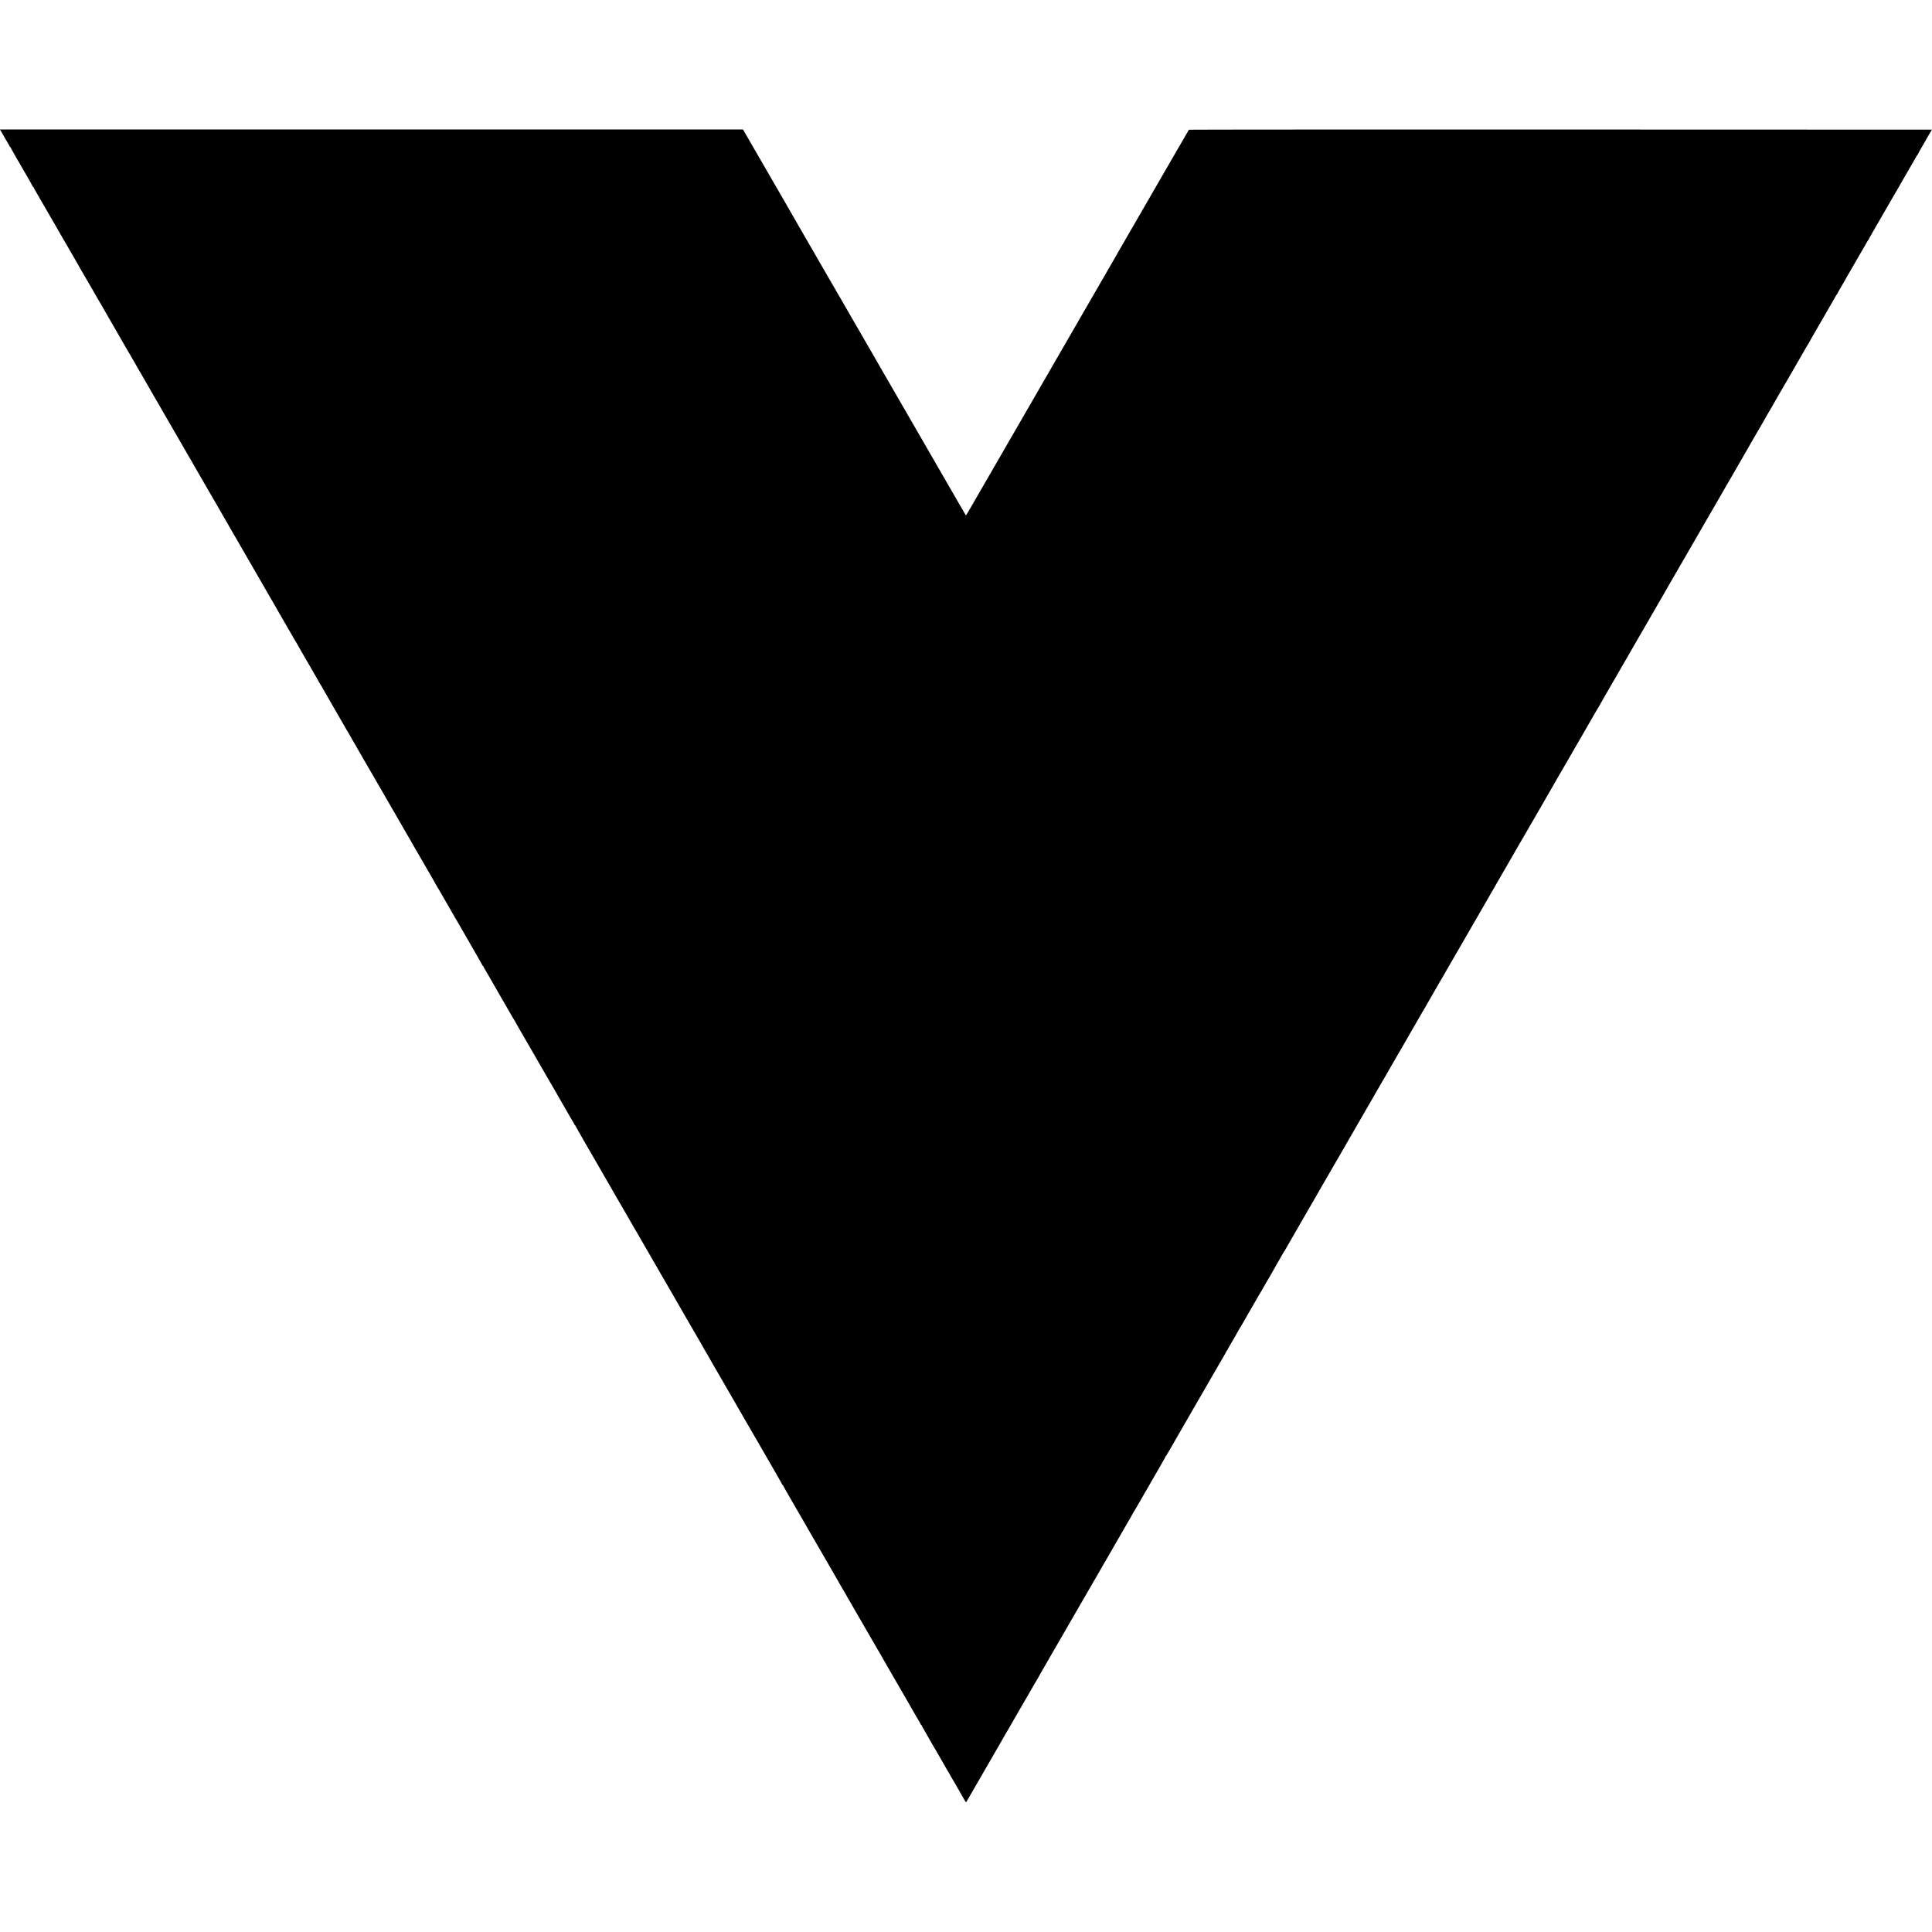
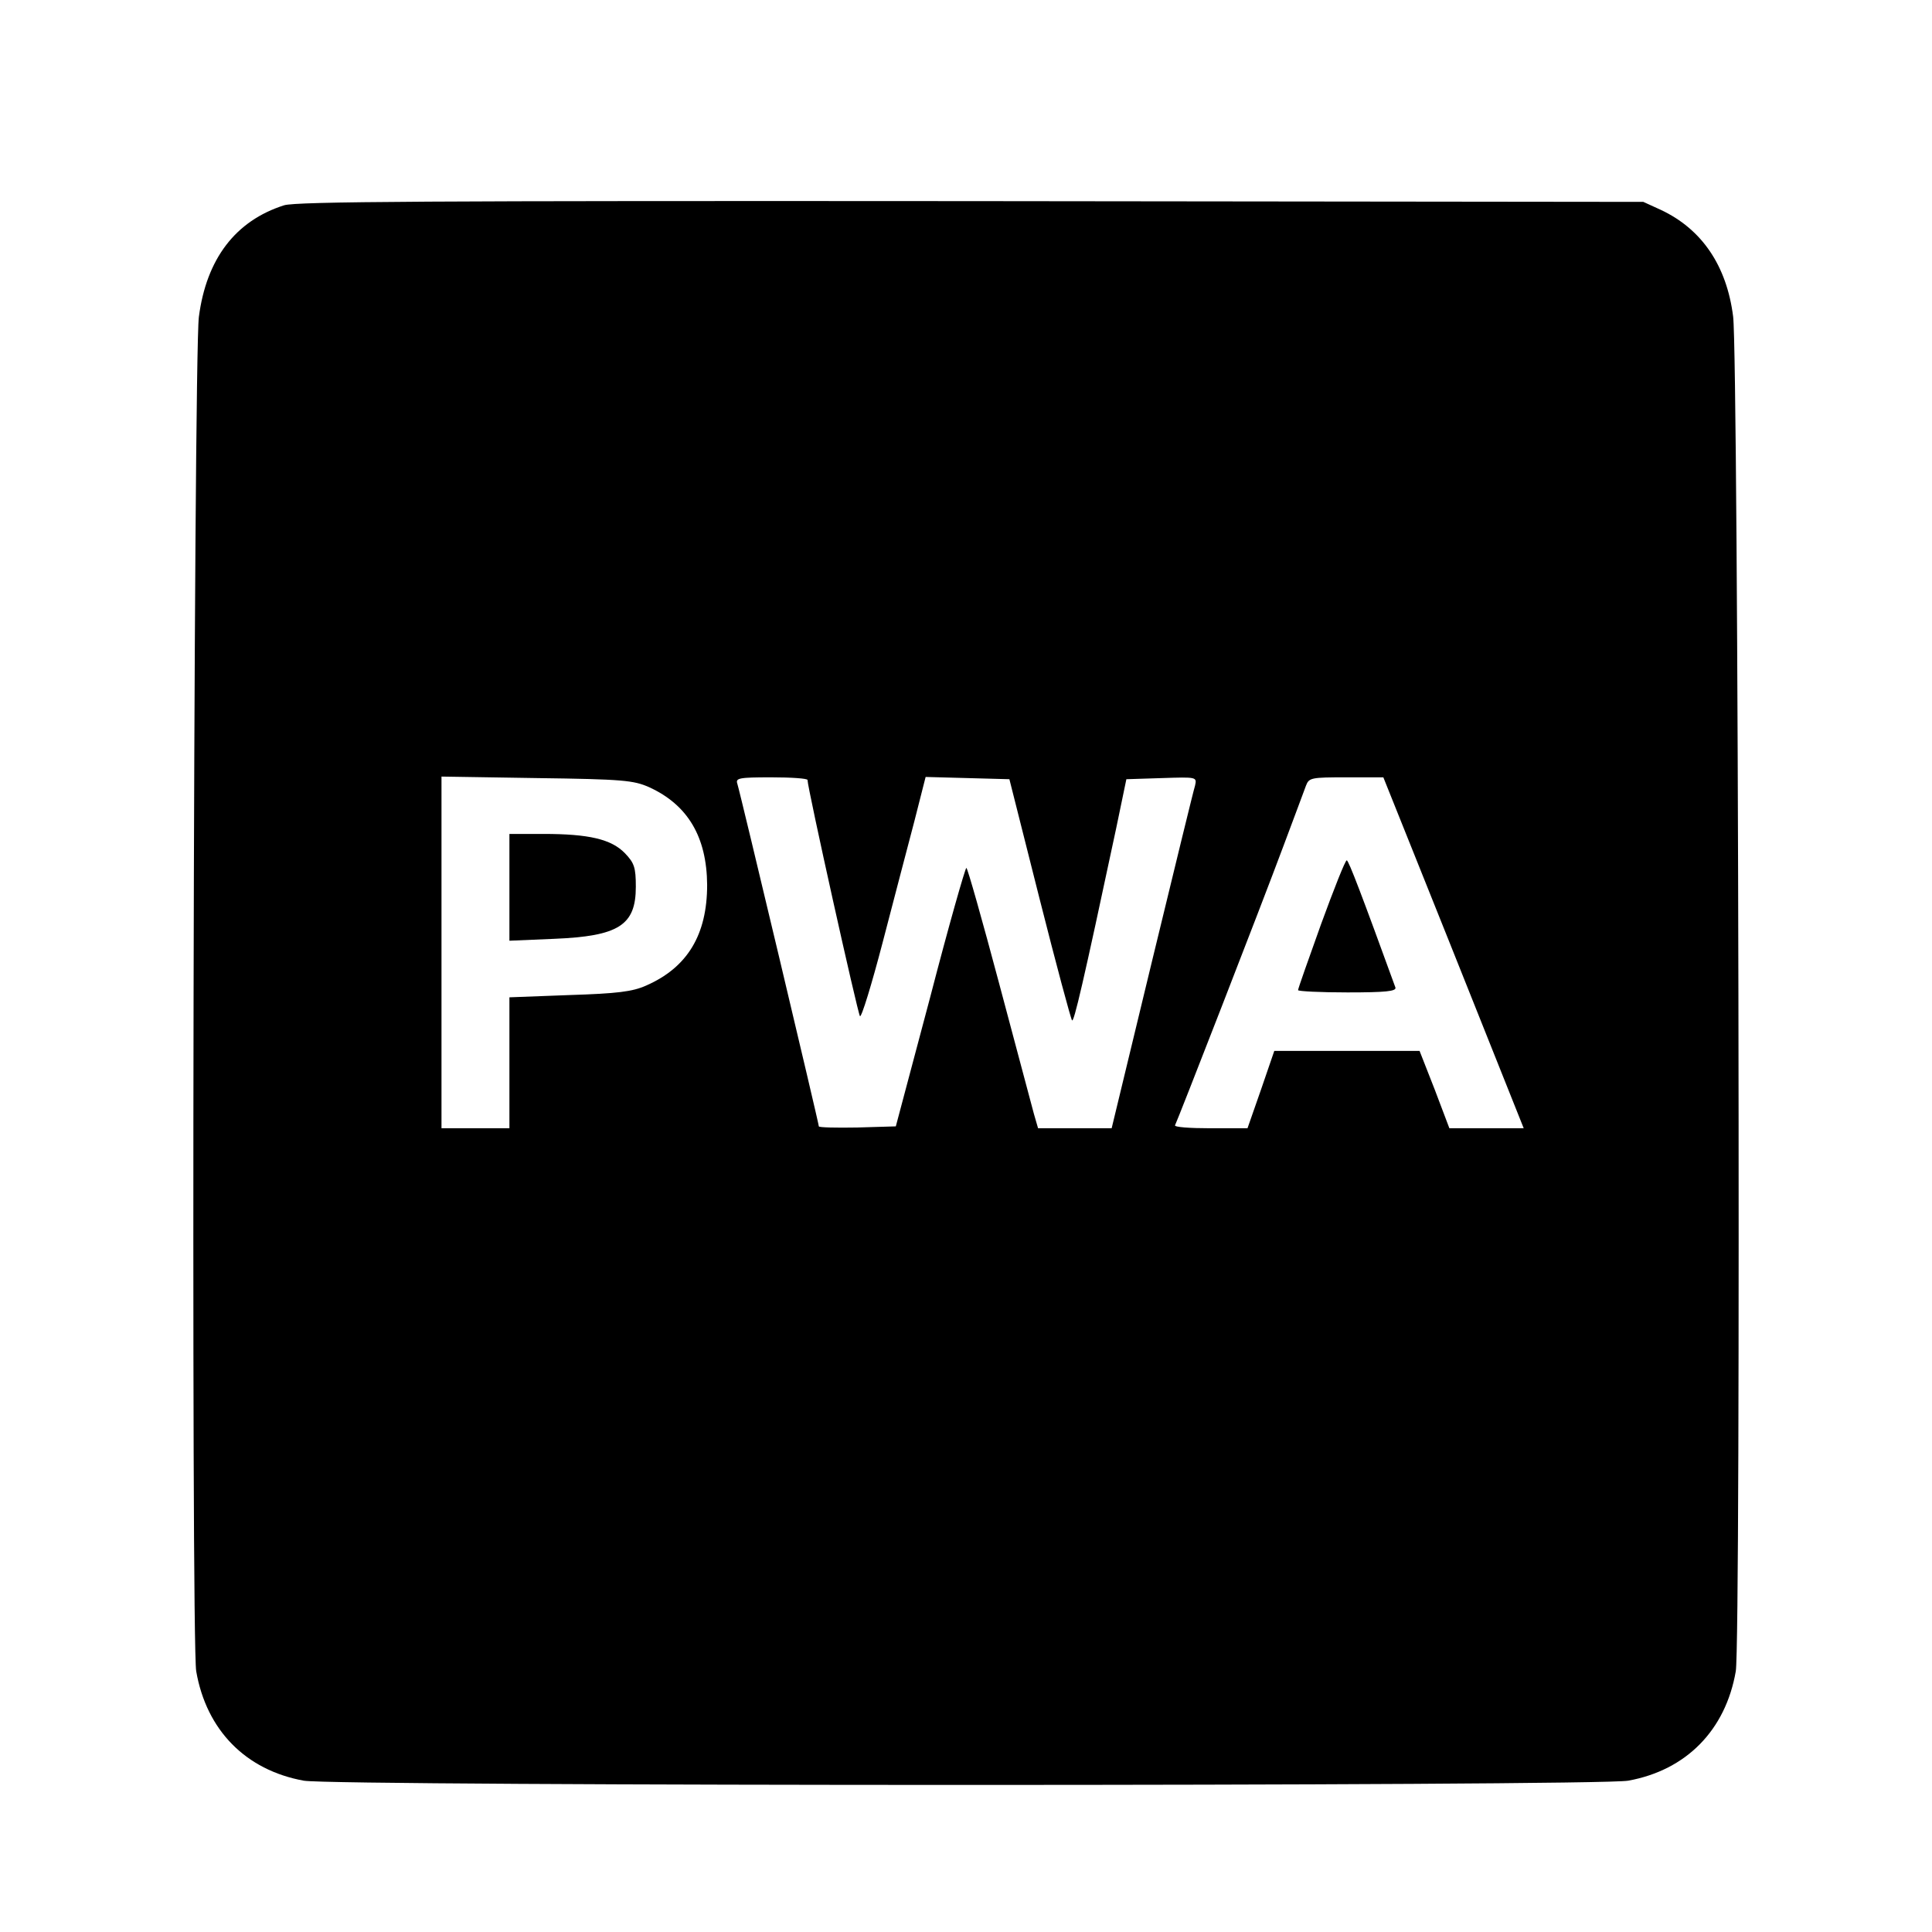
- <svg xmlns="http://www.w3.org/2000/svg" version="1.0" width="16pt" height="16pt" viewBox="0 0 16 16" preserveAspectRatio="xMidYMid meet">
-   <g transform="translate(0,16) scale(0.00032,-0.00032)" fill="#000000" stroke="none">
-     <path d="M18 46618 c45 -75 122 -207 122 -211 0 -2 25 -45 55 -95 30 -50 55 -96 55 -102 0 -5 5 -10 10 -10 6 0 10 -4 10 -9 0 -5 73 -135 161 -288 89 -153 173 -298 187 -323 14 -25 32 -57 41 -72 88 -149 187 -324 189 -335 2 -7 8 -13 13 -13 5 0 9 -4 9 -10 0 -5 46 -89 103 -187 175 -302 490 -846 507 -876 8 -16 20 -36 25 -45 28 -46 290 -498 339 -585 13 -23 74 -129 136 -236 61 -107 123 -215 137 -240 14 -25 29 -50 33 -56 5 -5 23 -37 40 -70 18 -33 38 -67 44 -75 11 -16 21 -33 63 -109 14 -25 29 -50 33 -56 4 -5 21 -35 38 -65 55 -100 261 -455 269 -465 4 -5 14 -21 20 -35 15 -29 41 -75 103 -180 24 -41 52 -88 60 -105 9 -16 57 -100 107 -185 112 -193 362 -626 380 -660 8 -14 23 -38 33 -55 11 -16 23 -37 27 -45 4 -8 26 -46 48 -85 23 -38 53 -90 67 -115 46 -81 64 -113 178 -310 62 -107 121 -210 132 -227 37 -67 56 -99 85 -148 16 -27 32 -57 36 -65 4 -8 15 -27 25 -42 9 -15 53 -89 96 -165 44 -76 177 -307 296 -513 120 -206 268 -463 330 -570 131 -227 117 -203 200 -348 36 -62 73 -125 82 -140 10 -15 21 -34 25 -42 4 -8 20 -37 36 -65 17 -27 38 -65 48 -82 49 -85 64 -111 87 -153 13 -25 28 -49 32 -55 4 -5 78 -134 165 -285 87 -151 166 -288 176 -305 10 -16 26 -43 35 -59 9 -17 125 -217 257 -445 132 -229 253 -441 270 -471 17 -30 45 -79 64 -108 18 -29 33 -54 33 -57 0 -2 20 -37 44 -77 24 -40 123 -212 221 -383 97 -170 190 -330 205 -355 16 -25 39 -65 53 -90 13 -25 81 -144 152 -265 70 -121 137 -238 150 -260 12 -22 37 -65 55 -95 18 -30 43 -73 55 -95 12 -22 48 -85 80 -140 77 -132 163 -280 190 -330 13 -22 71 -123 130 -225 59 -102 116 -199 126 -217 10 -17 29 -50 43 -72 15 -22 26 -43 26 -45 0 -2 27 -50 60 -106 33 -56 60 -103 60 -105 0 -2 55 -98 90 -155 8 -14 182 -316 239 -414 13 -22 45 -79 72 -124 27 -46 49 -86 49 -89 0 -2 14 -24 30 -48 16 -24 30 -46 30 -49 0 -5 74 -135 100 -176 5 -8 24 -42 43 -75 50 -88 58 -101 262 -455 104 -179 199 -345 213 -370 14 -25 28 -49 32 -55 4 -5 17 -26 28 -45 10 -19 62 -109 114 -200 114 -197 133 -230 170 -295 16 -27 33 -57 38 -65 17 -28 96 -165 103 -180 4 -8 16 -28 26 -45 10 -16 77 -131 148 -255 72 -124 181 -313 243 -420 62 -107 121 -209 131 -227 35 -62 323 -560 392 -678 38 -66 83 -145 100 -175 16 -30 33 -59 37 -65 4 -5 17 -27 29 -47 34 -61 56 -100 90 -156 17 -29 31 -55 31 -57 0 -2 17 -32 39 -67 21 -35 134 -229 251 -433 117 -203 235 -407 261 -451 27 -45 49 -85 49 -88 0 -4 8 -19 19 -34 15 -21 200 -341 309 -533 10 -19 33 -58 51 -87 17 -29 31 -54 31 -56 0 -2 25 -44 55 -94 30 -50 55 -95 55 -98 0 -4 6 -15 14 -23 7 -9 27 -41 43 -71 17 -30 170 -297 342 -594 171 -296 311 -542 311 -547 0 -5 5 -9 10 -9 6 0 10 -4 10 -10 0 -5 22 -47 49 -92 27 -46 58 -99 68 -118 24 -43 81 -140 93 -160 5 -8 66 -114 135 -235 69 -121 130 -227 135 -235 12 -21 259 -447 283 -490 10 -19 28 -47 38 -62 11 -14 19 -29 19 -32 0 -3 37 -69 83 -148 99 -170 305 -526 337 -583 13 -22 31 -53 41 -70 11 -16 22 -37 26 -45 7 -14 82 -146 103 -180 14 -24 181 -311 205 -355 13 -22 46 -80 75 -130 29 -49 64 -110 78 -135 14 -25 51 -88 82 -140 31 -52 59 -102 63 -110 4 -8 18 -33 31 -55 205 -353 284 -489 309 -535 17 -30 45 -78 62 -106 18 -28 36 -60 39 -72 4 -12 12 -22 17 -22 5 0 9 -4 9 -10 0 -5 109 -197 241 -427 133 -230 250 -431 259 -448 51 -90 222 -385 280 -485 37 -63 78 -135 92 -160 14 -25 67 -117 118 -205 51 -88 101 -175 111 -193 34 -58 55 -95 149 -257 51 -88 101 -173 110 -190 9 -16 76 -131 147 -255 72 -124 140 -241 151 -260 61 -108 281 -489 355 -615 38 -66 77 -133 87 -150 35 -63 91 -161 100 -175 14 -23 99 -169 128 -220 54 -97 135 -235 142 -245 4 -5 20 -32 35 -60 26 -48 238 -416 276 -480 10 -16 26 -46 37 -65 30 -53 382 -661 403 -695 10 -16 22 -37 26 -45 4 -8 26 -48 50 -88 24 -41 43 -75 43 -77 0 -2 22 -40 50 -85 27 -45 50 -84 50 -86 0 -3 38 -69 83 -147 84 -142 302 -520 340 -587 10 -19 34 -60 52 -90 18 -30 44 -75 57 -100 14 -25 45 -79 70 -120 25 -41 56 -96 70 -121 14 -25 77 -133 138 -240 62 -107 122 -210 132 -229 25 -43 310 -535 337 -581 11 -19 26 -45 34 -59 17 -32 238 -414 266 -460 11 -19 24 -41 28 -49 3 -7 75 -133 160 -278 84 -146 153 -269 153 -274 0 -5 5 -9 10 -9 6 0 10 -4 10 -10 0 -5 82 -150 181 -322 182 -314 201 -346 240 -415 12 -21 80 -139 152 -263 71 -124 141 -245 155 -270 14 -25 28 -49 32 -55 6 -8 145 -248 220 -380 37 -66 209 -362 229 -395 11 -19 24 -42 28 -49 4 -8 67 -118 140 -243 73 -125 133 -230 133 -233 0 -2 15 -28 33 -57 19 -29 47 -78 64 -108 17 -30 53 -93 79 -139 53 -90 82 -141 157 -272 82 -142 115 -199 381 -659 142 -245 268 -463 281 -485 12 -22 71 -125 132 -230 60 -104 172 -298 248 -430 76 -132 146 -253 156 -270 11 -16 22 -36 26 -44 3 -8 30 -54 60 -103 29 -49 53 -91 53 -93 0 -3 18 -34 40 -70 22 -36 40 -67 40 -69 0 -2 37 -66 81 -142 45 -77 98 -168 119 -204 20 -36 47 -81 58 -100 12 -19 27 -47 33 -62 6 -16 15 -28 20 -28 5 0 9 -4 9 -9 0 -6 63 -118 140 -251 77 -133 140 -243 140 -245 0 -2 18 -33 41 -70 22 -37 49 -83 60 -101 10 -19 29 -51 40 -71 25 -45 109 -189 126 -218 7 -11 17 -29 22 -40 6 -11 22 -38 35 -60 14 -22 37 -62 52 -90 14 -27 35 -62 45 -77 11 -14 19 -29 19 -32 0 -3 18 -35 40 -71 22 -36 40 -67 40 -69 0 -2 19 -35 42 -72 23 -38 55 -94 72 -124 26 -47 139 -244 171 -298 6 -9 21 -36 34 -60 28 -48 37 -51 51 -19 6 12 19 36 29 52 10 17 27 46 38 65 11 19 104 181 208 360 103 179 199 345 213 370 14 25 42 74 64 109 21 34 38 65 38 67 0 2 18 33 40 69 22 36 40 67 40 69 0 3 177 310 199 346 16 26 136 234 140 244 2 5 25 44 52 88 27 44 49 81 49 84 0 2 18 34 40 70 22 36 40 67 40 69 0 2 20 36 43 77 35 58 169 289 297 513 9 17 50 86 90 155 40 69 86 150 103 180 16 30 35 62 41 70 6 8 16 24 22 35 35 64 72 129 167 293 59 100 116 199 127 220 11 20 30 53 41 72 43 72 1070 1850 1121 1940 14 25 65 113 113 195 48 83 96 166 107 185 10 19 28 50 38 68 11 18 73 124 137 235 64 111 175 303 246 427 71 124 173 299 225 390 52 91 116 202 143 248 27 45 49 85 49 89 0 4 6 14 14 22 7 9 28 43 46 76 26 47 251 436 378 655 11 19 29 51 40 70 11 19 101 176 201 348 99 172 181 317 181 323 0 5 5 9 10 9 6 0 10 5 10 11 0 6 8 23 18 37 11 15 32 52 49 82 16 30 130 228 253 440 122 212 234 405 248 430 13 25 39 70 57 100 39 65 69 117 130 225 25 44 50 87 55 95 12 19 78 134 220 380 61 107 129 224 150 260 161 277 222 382 246 425 15 28 47 83 71 123 24 41 43 78 43 83 0 5 4 9 8 9 4 0 13 12 19 28 7 15 23 45 36 67 66 110 277 478 277 483 0 3 6 13 14 21 7 9 27 41 43 71 17 30 45 80 63 110 34 57 375 649 394 685 6 11 16 27 22 35 6 8 26 42 44 75 18 33 41 74 51 90 10 17 24 41 32 55 54 97 72 128 88 152 11 14 19 28 19 30 0 3 79 141 175 308 96 167 175 305 175 308 0 3 6 13 14 21 7 9 26 39 41 66 33 60 276 483 338 587 24 40 46 80 50 88 4 8 13 24 20 35 14 23 95 163 125 215 11 19 52 91 92 160 40 69 80 139 90 155 9 17 103 179 207 360 105 182 200 346 211 365 103 181 463 802 489 845 7 11 15 27 19 35 4 8 29 51 55 95 64 110 828 1433 848 1470 9 17 24 41 33 55 9 14 29 48 45 77 15 28 52 93 82 145 30 51 62 107 71 123 17 30 231 398 400 690 51 88 103 179 115 202 12 23 26 48 32 55 6 7 24 38 40 68 17 30 61 107 98 170 37 63 84 144 103 180 19 36 41 72 48 81 8 8 14 18 14 21 0 4 27 51 59 106 32 55 72 124 89 154 16 29 71 125 122 213 51 88 104 180 118 205 13 25 28 50 32 55 4 6 17 26 28 45 11 19 45 80 77 135 31 55 66 116 77 135 11 19 88 152 171 295 401 694 620 1072 650 1125 11 19 87 152 170 295 83 143 158 273 166 288 9 16 21 36 26 45 6 9 31 52 55 96 25 43 54 94 66 115 11 20 95 164 186 321 91 157 173 299 182 315 9 17 26 46 37 65 12 19 66 114 121 210 56 96 108 186 117 200 8 14 24 40 34 59 24 45 383 664 412 713 5 9 17 29 26 45 15 28 120 210 241 419 36 61 68 117 72 125 4 8 12 23 19 34 35 57 245 420 262 453 11 20 35 61 53 90 17 29 32 54 32 56 0 3 28 51 62 108 33 57 70 119 80 138 10 19 23 42 28 50 5 8 32 53 59 100 27 47 149 258 271 470 122 212 234 405 248 430 30 53 62 108 80 135 6 11 15 27 19 35 4 8 85 150 181 315 96 165 187 323 202 350 31 56 116 202 130 225 5 8 25 42 43 75 19 33 92 159 162 280 149 257 157 271 202 350 19 33 38 67 43 75 9 14 228 392 275 475 12 22 55 96 95 165 40 69 80 139 90 155 24 42 202 350 221 383 9 15 27 47 41 72 14 25 75 131 136 236 61 106 121 210 134 232 99 172 271 470 279 482 5 8 23 40 40 70 18 30 81 141 142 245 60 105 121 210 135 235 14 25 71 124 127 220 56 96 143 247 194 335 51 88 96 167 102 175 14 24 180 311 204 355 23 43 340 590 356 615 5 8 50 87 101 175 171 301 517 898 582 1008 25 43 46 81 46 83 0 2 12 23 27 47 14 23 40 67 56 97 16 30 35 62 42 70 7 8 15 22 18 30 4 8 20 38 37 65 16 28 33 57 37 65 6 12 111 196 143 250 5 8 55 95 112 193 57 98 113 195 126 215 12 20 27 46 32 57 6 11 14 27 20 35 5 8 76 130 156 270 80 140 165 287 187 325 23 39 52 90 66 115 13 25 30 52 37 61 8 8 14 18 14 21 0 4 41 77 92 165 50 87 175 302 276 478 101 176 208 360 236 408 28 49 67 117 86 152 19 35 41 70 48 77 6 6 12 15 12 19 0 7 124 224 167 291 12 21 23 40 23 42 0 2 21 40 46 83 26 43 55 92 64 109 54 95 327 568 354 614 19 30 45 75 59 100 71 128 82 145 89 148 4 2 8 8 8 13 0 5 42 82 94 172 311 538 496 858 518 897 14 25 40 70 58 100 18 30 42 71 53 90 10 19 79 139 152 265 73 127 142 246 153 265 10 19 43 76 72 125 29 50 63 108 75 130 65 116 80 140 87 143 4 2 8 8 8 12 0 8 114 212 140 250 6 8 14 24 20 35 5 11 54 97 108 190 l100 170 -9611 3 c-5286 1 -9614 -1 -9618 -5 -5 -6 -419 -719 -619 -1068 -89 -155 -267 -463 -323 -560 -38 -66 -81 -140 -95 -165 -31 -56 -263 -457 -526 -910 -110 -190 -224 -388 -254 -440 -29 -52 -61 -109 -71 -125 -23 -39 -243 -420 -268 -465 -11 -19 -204 -352 -428 -740 -224 -388 -477 -826 -563 -975 -85 -148 -185 -322 -222 -385 -37 -63 -120 -207 -185 -320 -65 -113 -177 -306 -248 -430 -72 -124 -172 -297 -222 -385 -51 -88 -142 -245 -202 -350 -131 -226 -247 -427 -408 -705 -65 -113 -249 -432 -410 -710 -160 -278 -388 -673 -506 -877 -118 -205 -216 -373 -219 -373 -3 0 -52 82 -109 183 -58 100 -144 250 -192 332 -95 164 -402 696 -647 1120 -85 149 -228 396 -317 550 -212 365 -982 1700 -1008 1745 -10 19 -43 76 -72 125 -29 50 -64 110 -77 135 -14 25 -63 110 -110 190 -47 80 -96 165 -110 190 -14 25 -99 171 -188 325 -89 154 -174 300 -188 325 -13 25 -64 113 -112 195 -48 83 -140 242 -205 355 -65 113 -183 317 -263 454 -79 137 -152 264 -163 282 -50 89 -335 583 -354 614 -12 19 -34 58 -50 85 -15 28 -129 226 -253 440 -124 215 -235 408 -247 430 -12 22 -69 121 -127 220 -58 99 -226 389 -373 645 -148 256 -324 561 -392 678 -67 117 -134 232 -147 255 -13 23 -33 59 -46 80 l-22 37 -9615 0 -9615 0 20 -32z" />
+ <svg xmlns="http://www.w3.org/2000/svg" version="1.0" width="512pt" height="512pt" viewBox="0 0 512 512" preserveAspectRatio="xMidYMid meet">
+   <g transform="translate(0,512) scale(0.1,-0.1)" fill="#000000" stroke="none">
+     <path d="M753 4576 c-129 -41 -206 -142 -226 -296 -14 -112 -21 -3507 -7 -3589 27 -156 131 -262 285 -290 83 -15 3427 -15 3510 0 154 28 258 134 285 290 14 82 7 3477 -7 3590 -17 135 -83 232 -192 283 l-46 21 -1780 2 c-1445 1 -1788 -1 -1822 -11z m967 -1542 c103 -47 153 -132 154 -259 0 -132 -52 -219 -162 -267 -36 -16 -76 -21 -203 -25 l-159 -6 0 -173 0 -174 -90 0 -90 0 0 466 0 466 253 -4 c228 -3 256 -6 297 -24z m420 19 c0 -21 133 -619 139 -626 4 -4 31 84 60 195 29 112 67 256 84 321 l30 118 111 -3 111 -3 80 -317 c44 -174 83 -319 86 -322 5 -6 29 96 117 509 l27 130 94 3 c93 3 93 3 88 -20 -4 -12 -55 -222 -114 -465 l-107 -443 -98 0 -97 0 -11 38 c-5 20 -47 175 -92 345 -45 169 -84 307 -87 307 -3 0 -47 -154 -96 -343 l-91 -342 -102 -3 c-56 -1 -102 0 -102 3 0 8 -208 883 -216 908 -5 15 4 17 90 17 53 0 96 -3 96 -7z m1609 -200 c46 -115 130 -324 186 -465 l103 -258 -98 0 -99 0 -39 103 -40 102 -192 0 -193 0 -35 -102 -36 -103 -99 0 c-54 0 -96 3 -93 8 6 11 227 578 288 742 28 74 54 145 59 158 8 21 14 22 107 22 l98 0 83 -207z" />
+     <path d="M1350 2769 l0 -142 118 5 c172 7 217 36 217 138 0 51 -4 63 -29 89 -36 37 -95 51 -216 51 l-90 0 0 -141z" />
+     <path d="M3501 2671 c-33 -92 -61 -171 -61 -175 0 -3 59 -6 131 -6 101 0 130 3 127 13 -88 242 -124 337 -129 337 -4 0 -34 -76 -68 -169z" />
  </g>
</svg>
